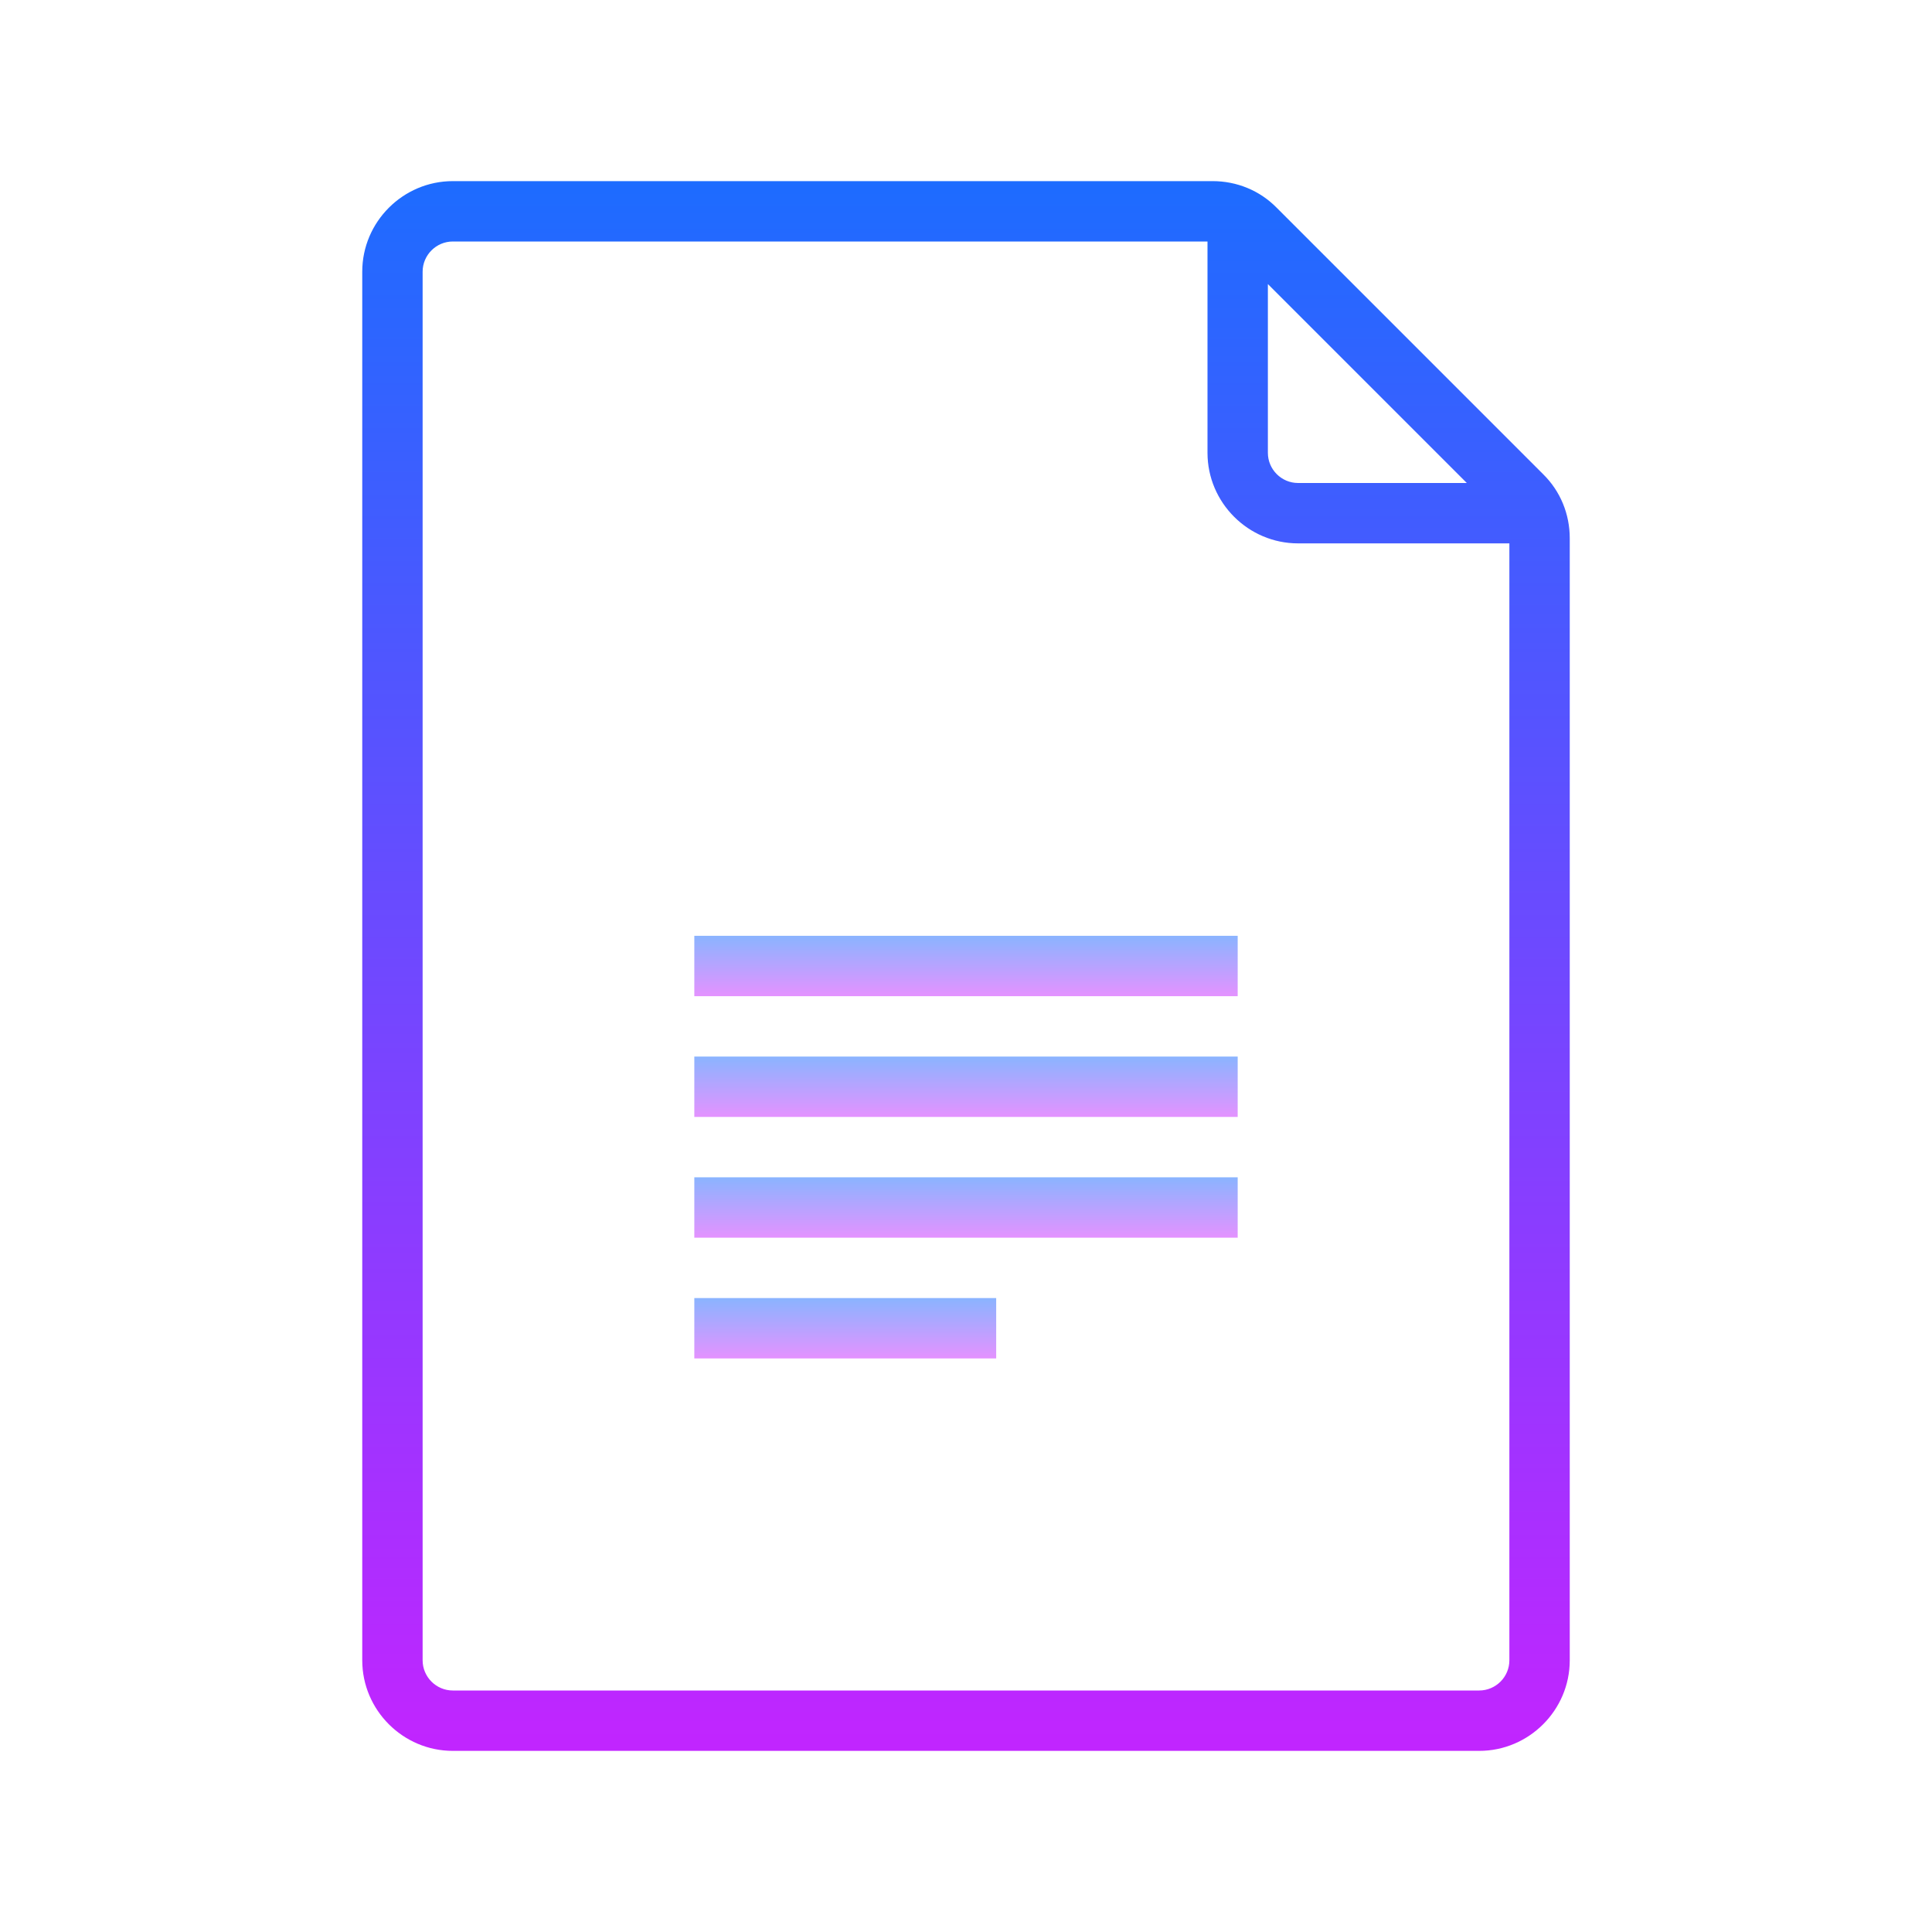
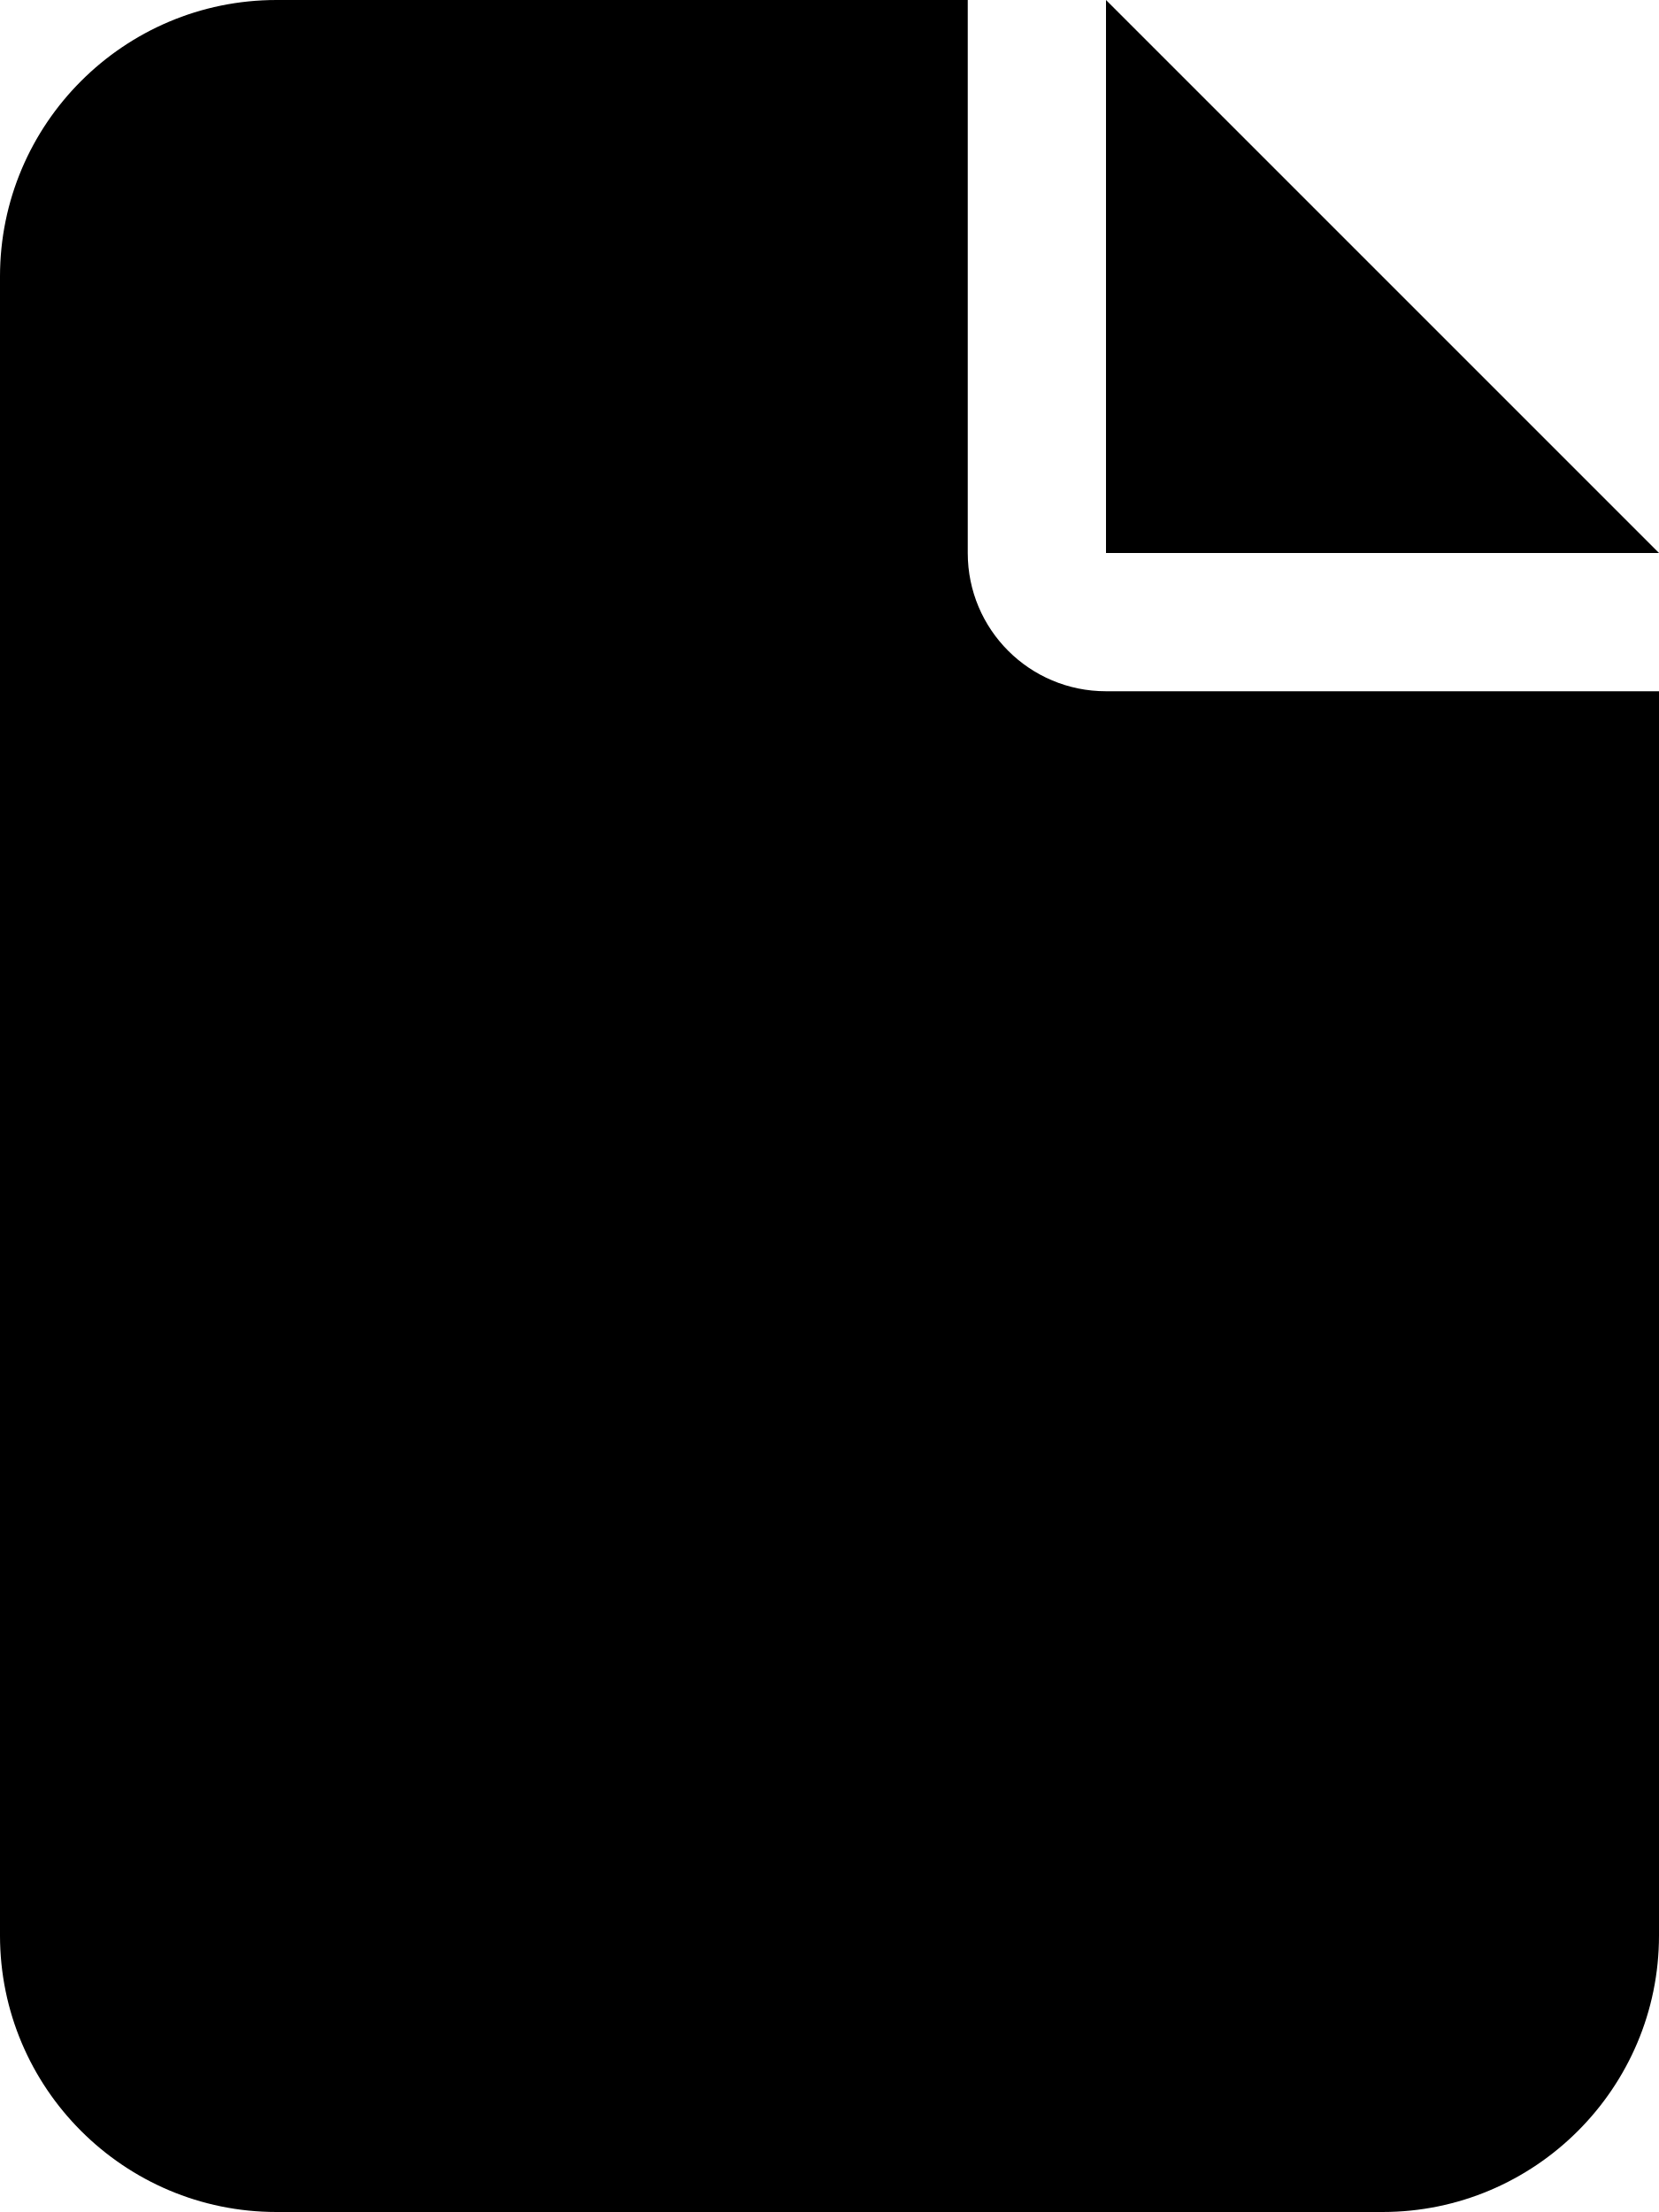
- <svg xmlns="http://www.w3.org/2000/svg" viewBox="0 0 64 64" width="256px" height="256px">
-   <linearGradient id="H0Na~BtvYiYsakjO~685Ma" x1="32" x2="32" y1="-1019" y2="-963.988" gradientTransform="translate(0 1024)" gradientUnits="userSpaceOnUse" spreadMethod="reflect">
-     <stop offset="0" stop-color="#1A6DFF" />
-     <stop offset="1" stop-color="#C822FF" />
-   </linearGradient>
-   <path fill="url(#H0Na~BtvYiYsakjO~685Ma)" d="M51.12,15.71l-8.83-8.83C41.73,6.31,40.97,6,40.17,6H15c-1.65,0-3,1.35-3,3v46 c0,1.65,1.35,3,3,3h34c1.65,0,3-1.35,3-3V17.83C52,17.03,51.69,16.27,51.12,15.71z M42,9.41L48.59,16H43c-0.55,0-1-0.45-1-1V9.41z M50,55c0,0.55-0.45,1-1,1H15c-0.55,0-1-0.45-1-1V9c0-0.55,0.45-1,1-1h25v7c0,1.65,1.35,3,3,3h7V55z" />
-   <linearGradient id="H0Na~BtvYiYsakjO~685Mb" x1="32" x2="32" y1="31" y2="33" gradientUnits="userSpaceOnUse" spreadMethod="reflect">
-     <stop offset="0" stop-color="#8ab4ff" />
-     <stop offset="1" stop-color="#e492ff" />
-   </linearGradient>
-   <path fill="url(#H0Na~BtvYiYsakjO~685Mb)" d="M23 31H41V33H23z" />
-   <linearGradient id="H0Na~BtvYiYsakjO~685Mc" x1="32" x2="32" y1="35" y2="37" gradientUnits="userSpaceOnUse" spreadMethod="reflect">
-     <stop offset="0" stop-color="#8ab4ff" />
-     <stop offset="1" stop-color="#e492ff" />
-   </linearGradient>
-   <path fill="url(#H0Na~BtvYiYsakjO~685Mc)" d="M23 35H41V37H23z" />
-   <linearGradient id="H0Na~BtvYiYsakjO~685Md" x1="32" x2="32" y1="39" y2="41" gradientUnits="userSpaceOnUse" spreadMethod="reflect">
-     <stop offset="0" stop-color="#8ab4ff" />
-     <stop offset="1" stop-color="#e492ff" />
-   </linearGradient>
-   <path fill="url(#H0Na~BtvYiYsakjO~685Md)" d="M23 39H41V41H23z" />
-   <linearGradient id="H0Na~BtvYiYsakjO~685Me" x1="28" x2="28" y1="43" y2="45" gradientUnits="userSpaceOnUse" spreadMethod="reflect">
-     <stop offset="0" stop-color="#8ab4ff" />
-     <stop offset="1" stop-color="#e492ff" />
-   </linearGradient>
-   <path fill="url(#H0Na~BtvYiYsakjO~685Me)" d="M23 43H33V45H23z" />
+ <svg xmlns="http://www.w3.org/2000/svg" viewBox="0 0 384 512">
+   <path d="M0 64C0 28.7 28.7 0 64 0H224V128c0 17.7 14.3 32 32 32H384V448c0 35.3-28.7 64-64 64H64c-35.3 0-64-28.7-64-64V64zm384 64H256V0L384 128z" />
</svg>
